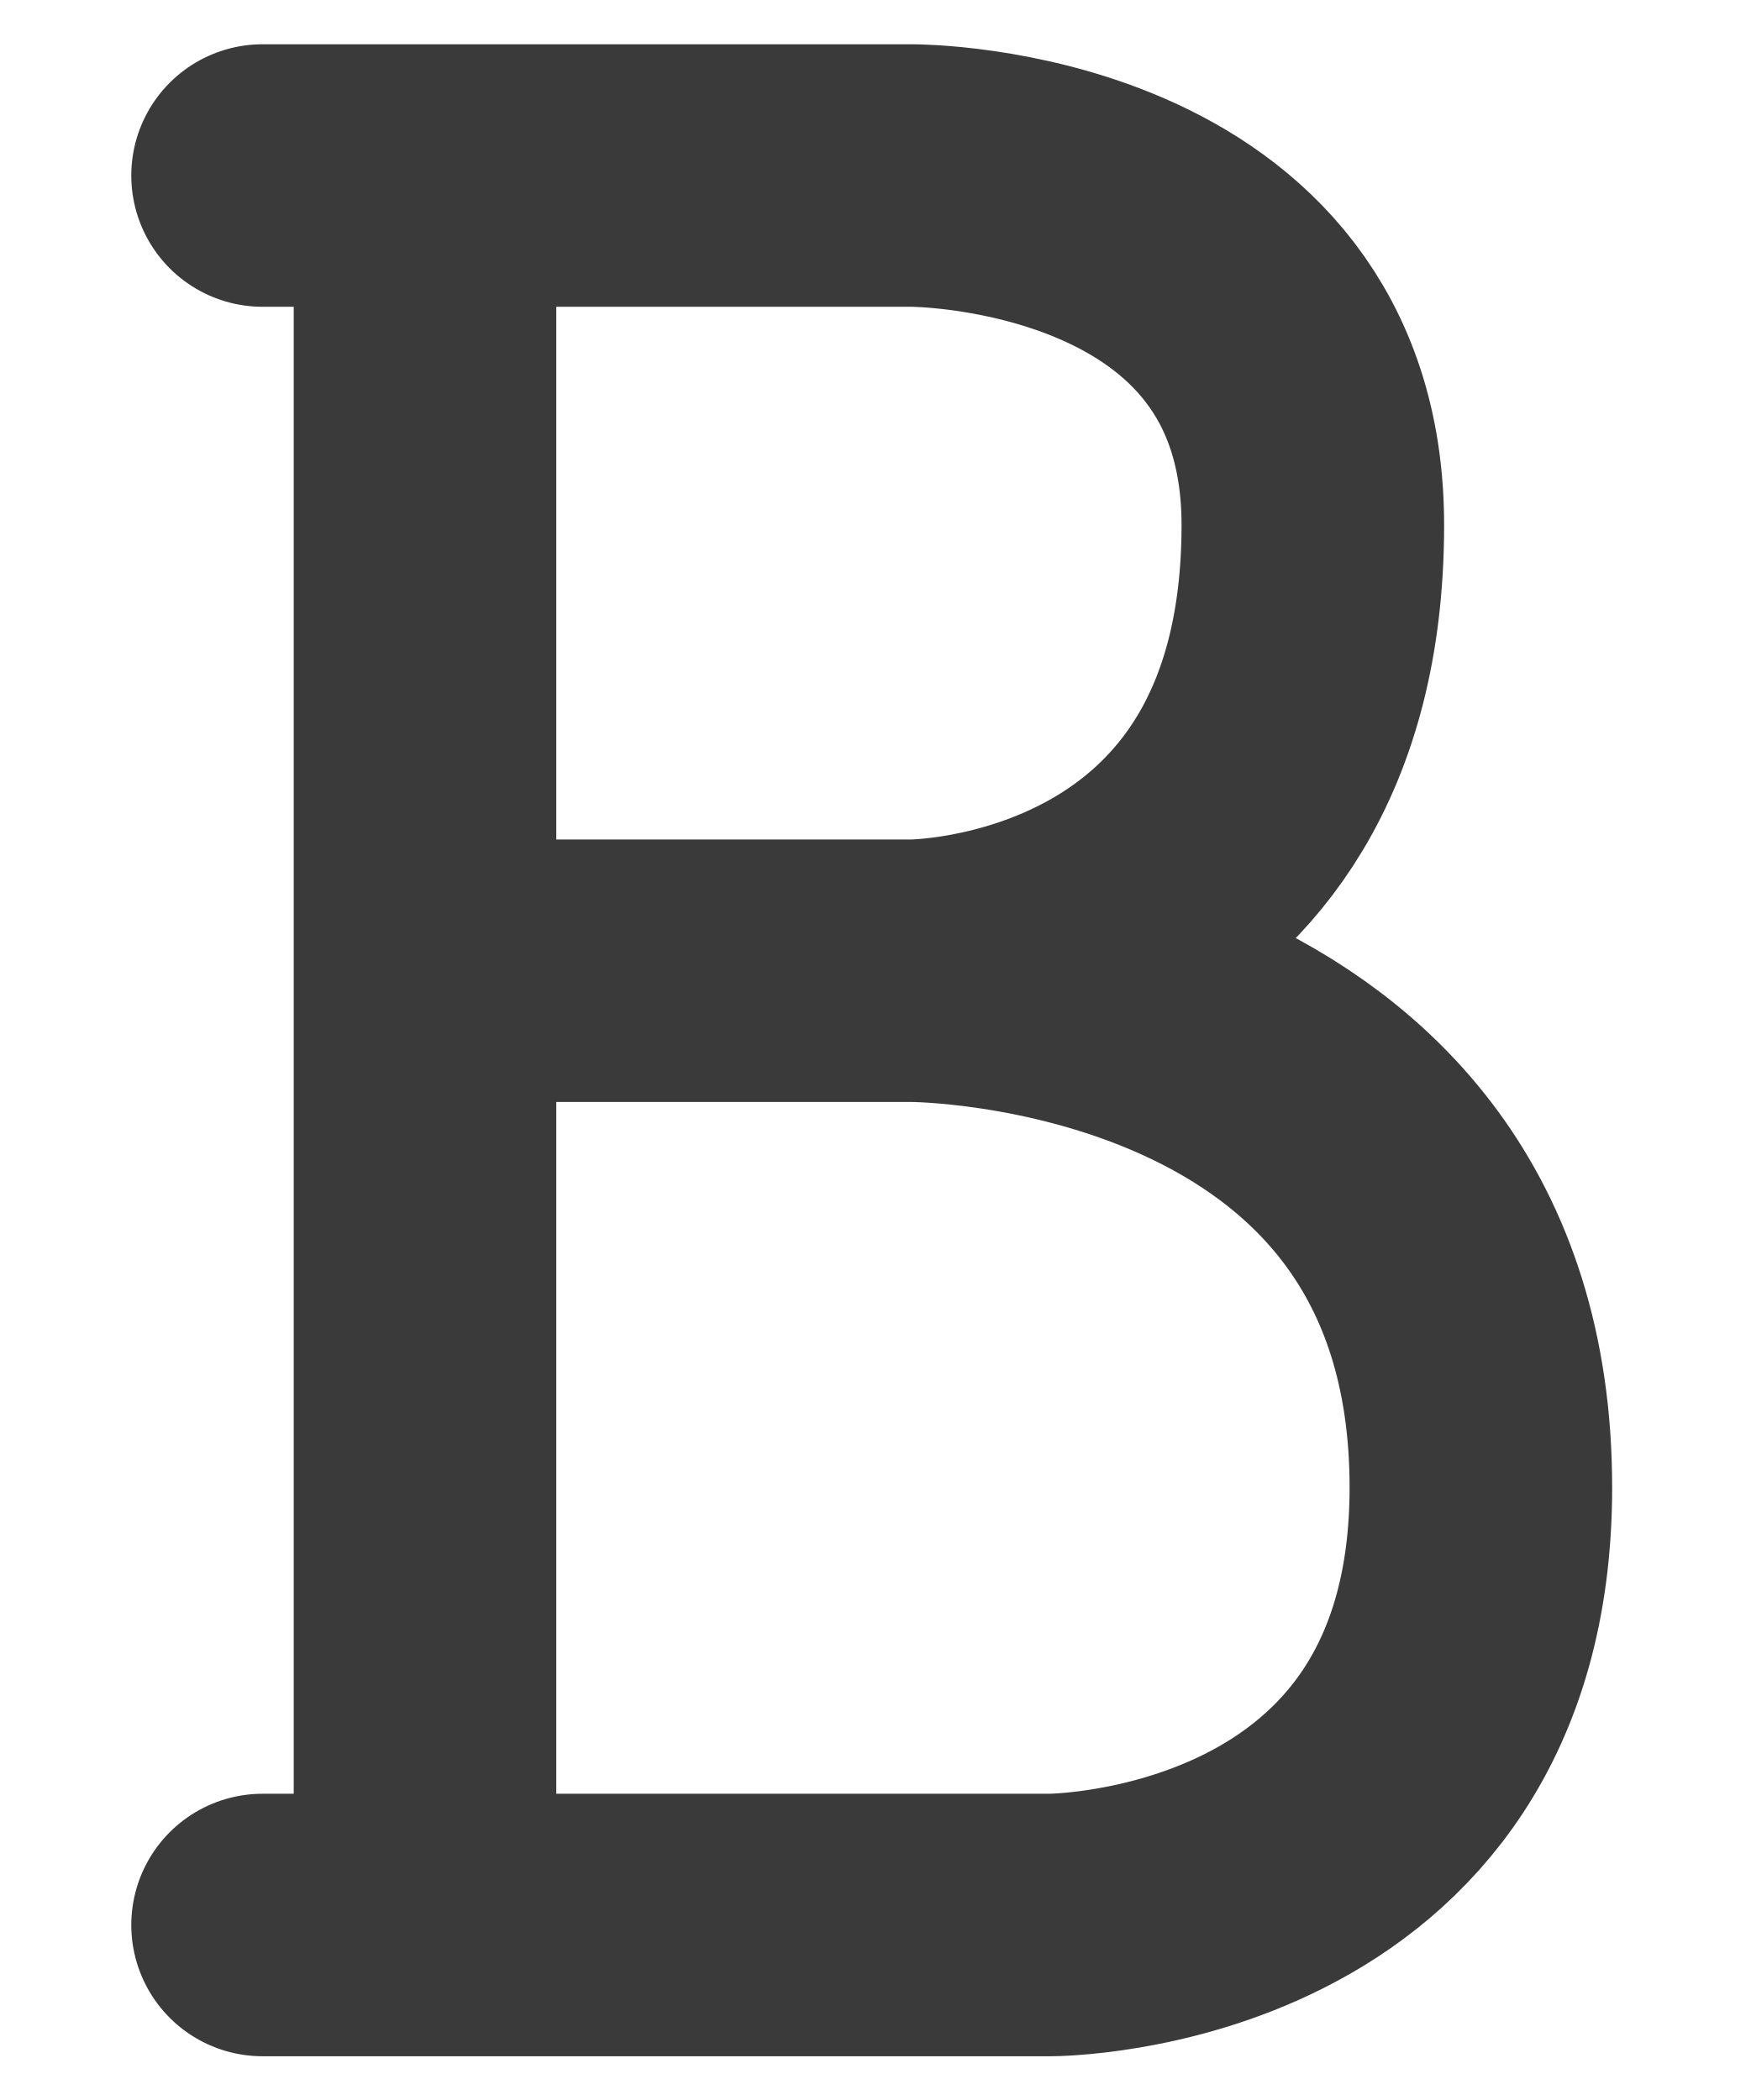
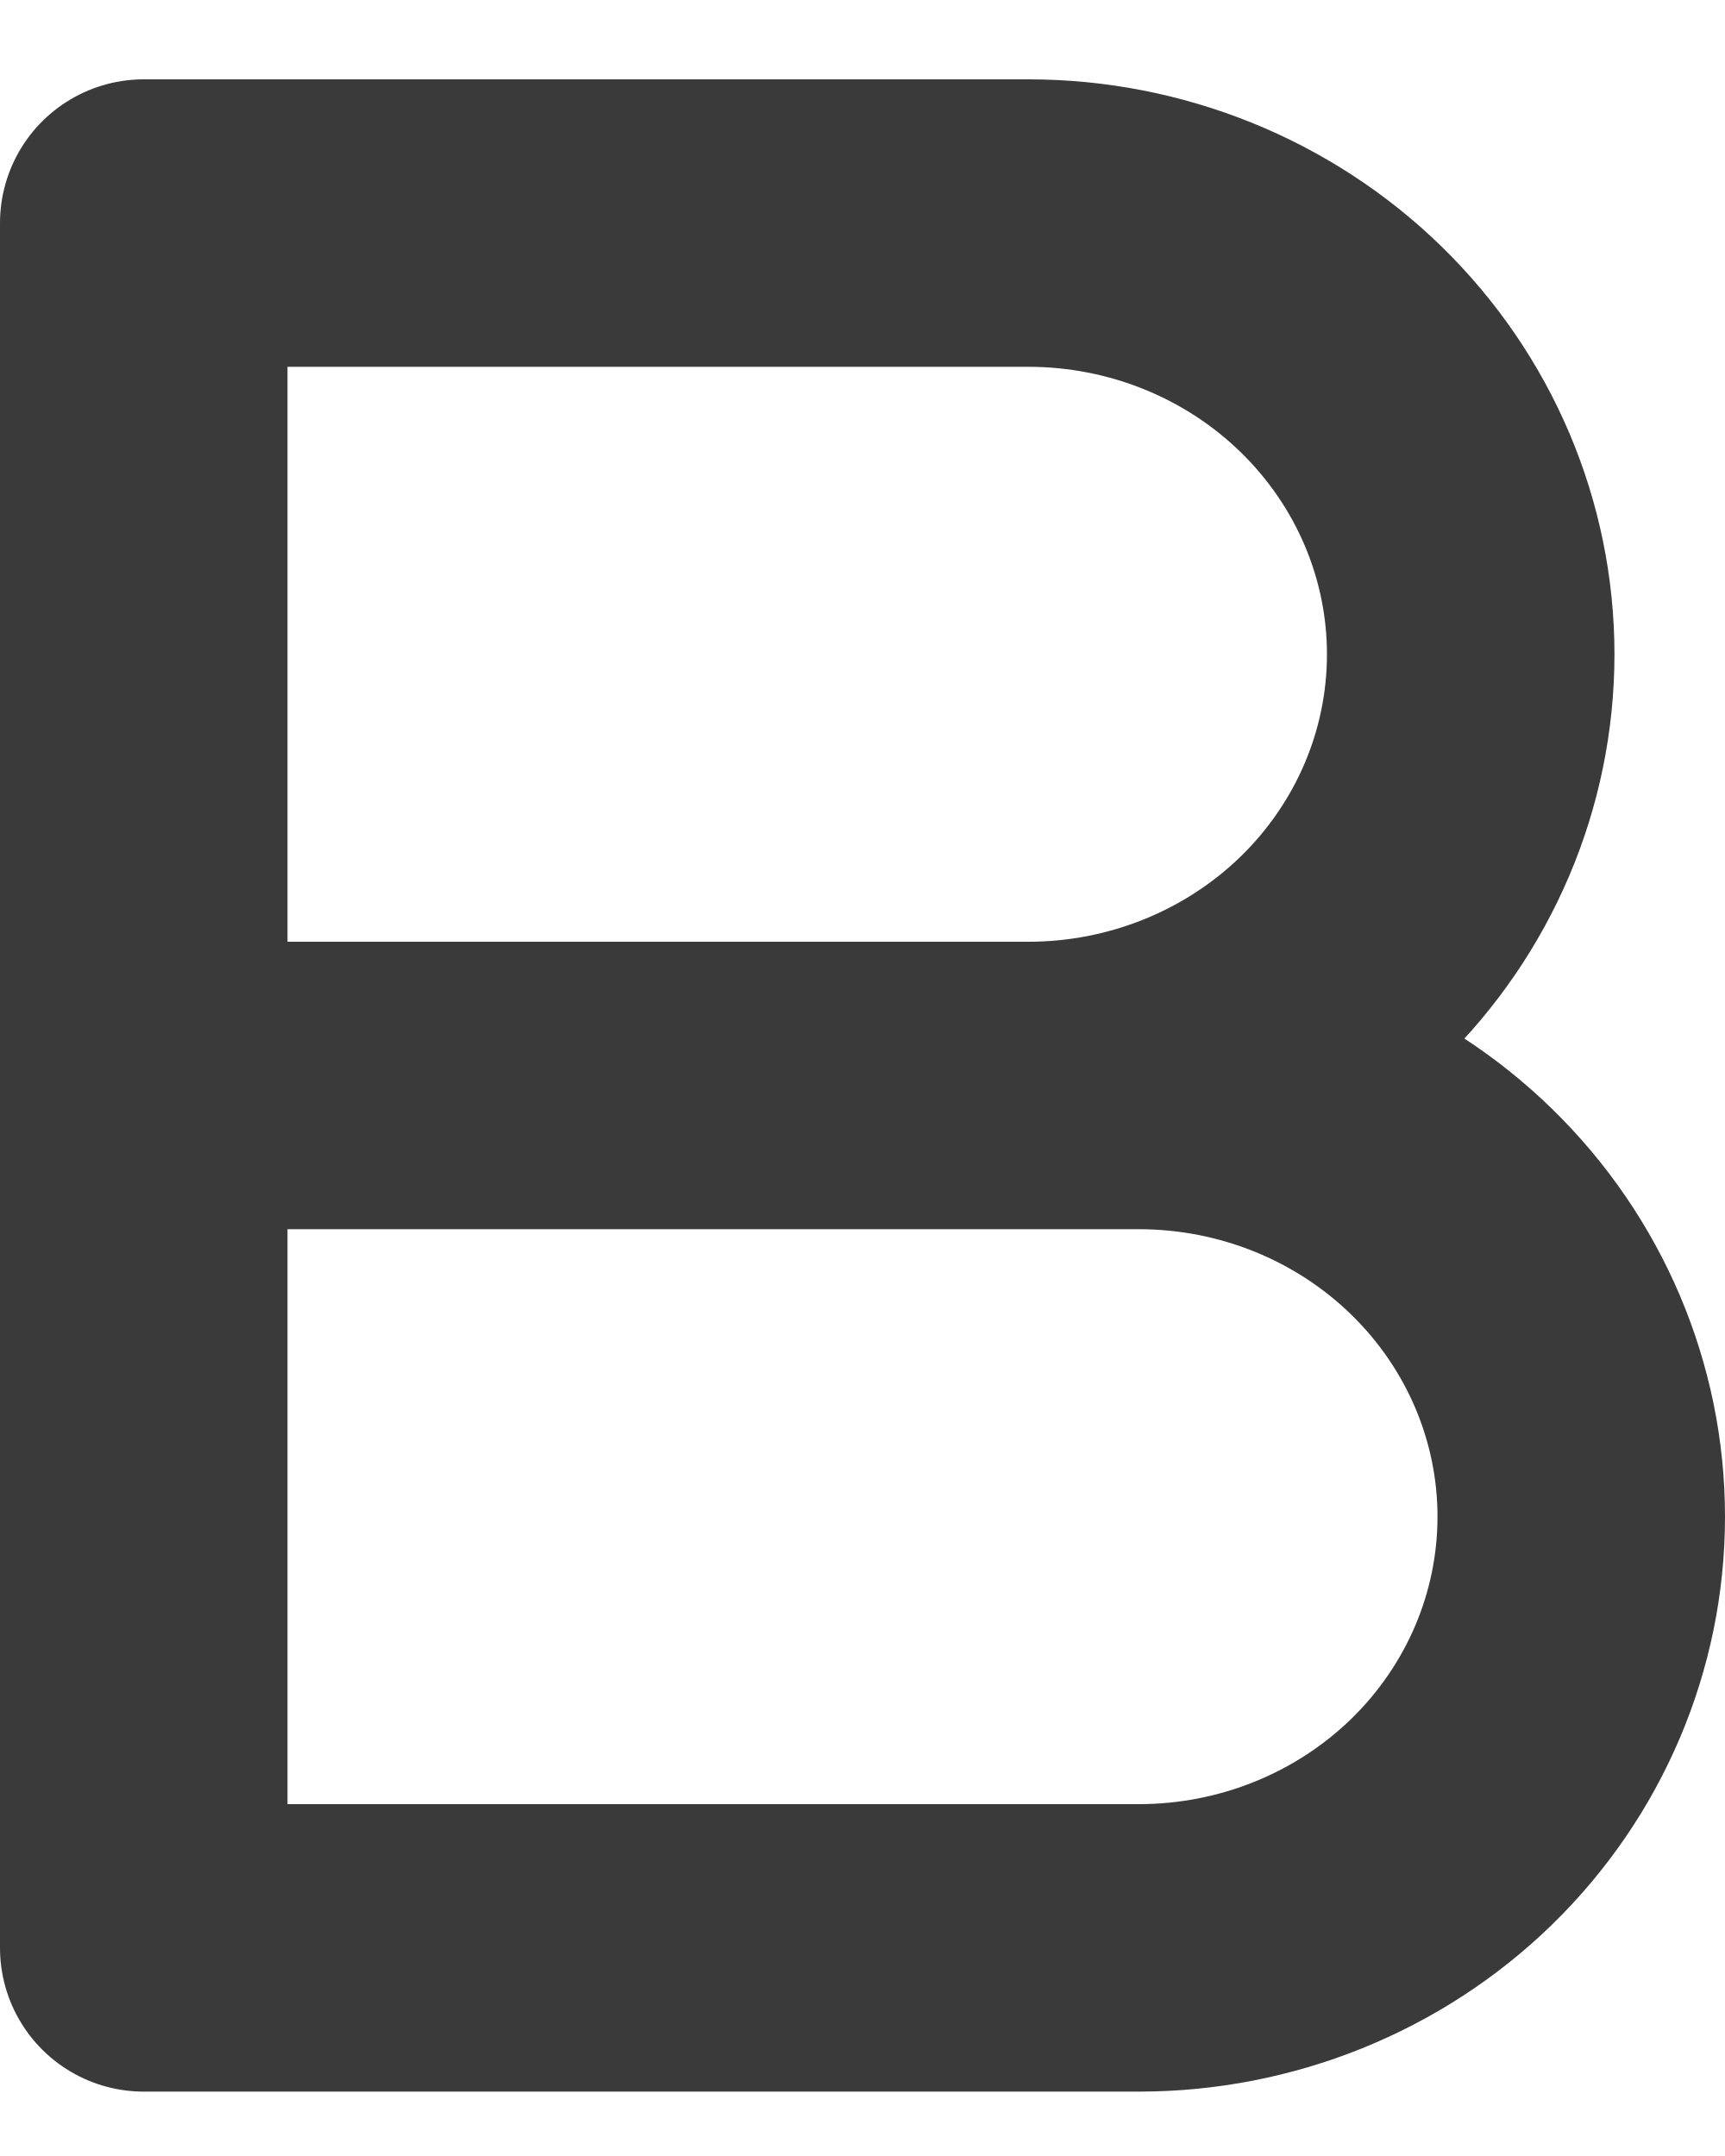
- <svg xmlns="http://www.w3.org/2000/svg" width="10" height="12" viewBox="0 0 10 12" fill="none">
-   <path d="M2.428 11V5.547M2.428 1.003L2.428 5.547M1.5 1.003L5.212 1.003C5.212 1.003 7.5 1 7.5 3C7.5 5.547 5.212 5.547 5.212 5.547M1.5 11H6C6 11 8.46 11 8.46 8.5C8.46 5.547 5.212 5.547 5.212 5.547M2.428 5.547H5.212" stroke="#3A3A3A" stroke-width="1.5" stroke-linecap="round" stroke-linejoin="round" />
+ <svg xmlns="http://www.w3.org/2000/svg" width="12" height="15" viewBox="0 0 12 15" fill="none">
+   <path d="M1 7.552H7.923C8.739 7.552 9.522 7.868 10.099 8.431C10.676 8.994 11 9.757 11 10.552C11 11.348 10.676 12.111 10.099 12.674C9.522 13.236 8.739 13.552 7.923 13.552H1V7.552ZM1 7.552H7.154C7.97 7.552 8.753 7.236 9.33 6.674C9.907 6.111 10.231 5.348 10.231 4.552C10.231 3.757 9.907 2.994 9.33 2.431C8.753 1.868 7.97 1.552 7.154 1.552H1V7.552Z" stroke="#3A3A3A" stroke-width="2" stroke-linecap="round" stroke-linejoin="round" />
</svg>
